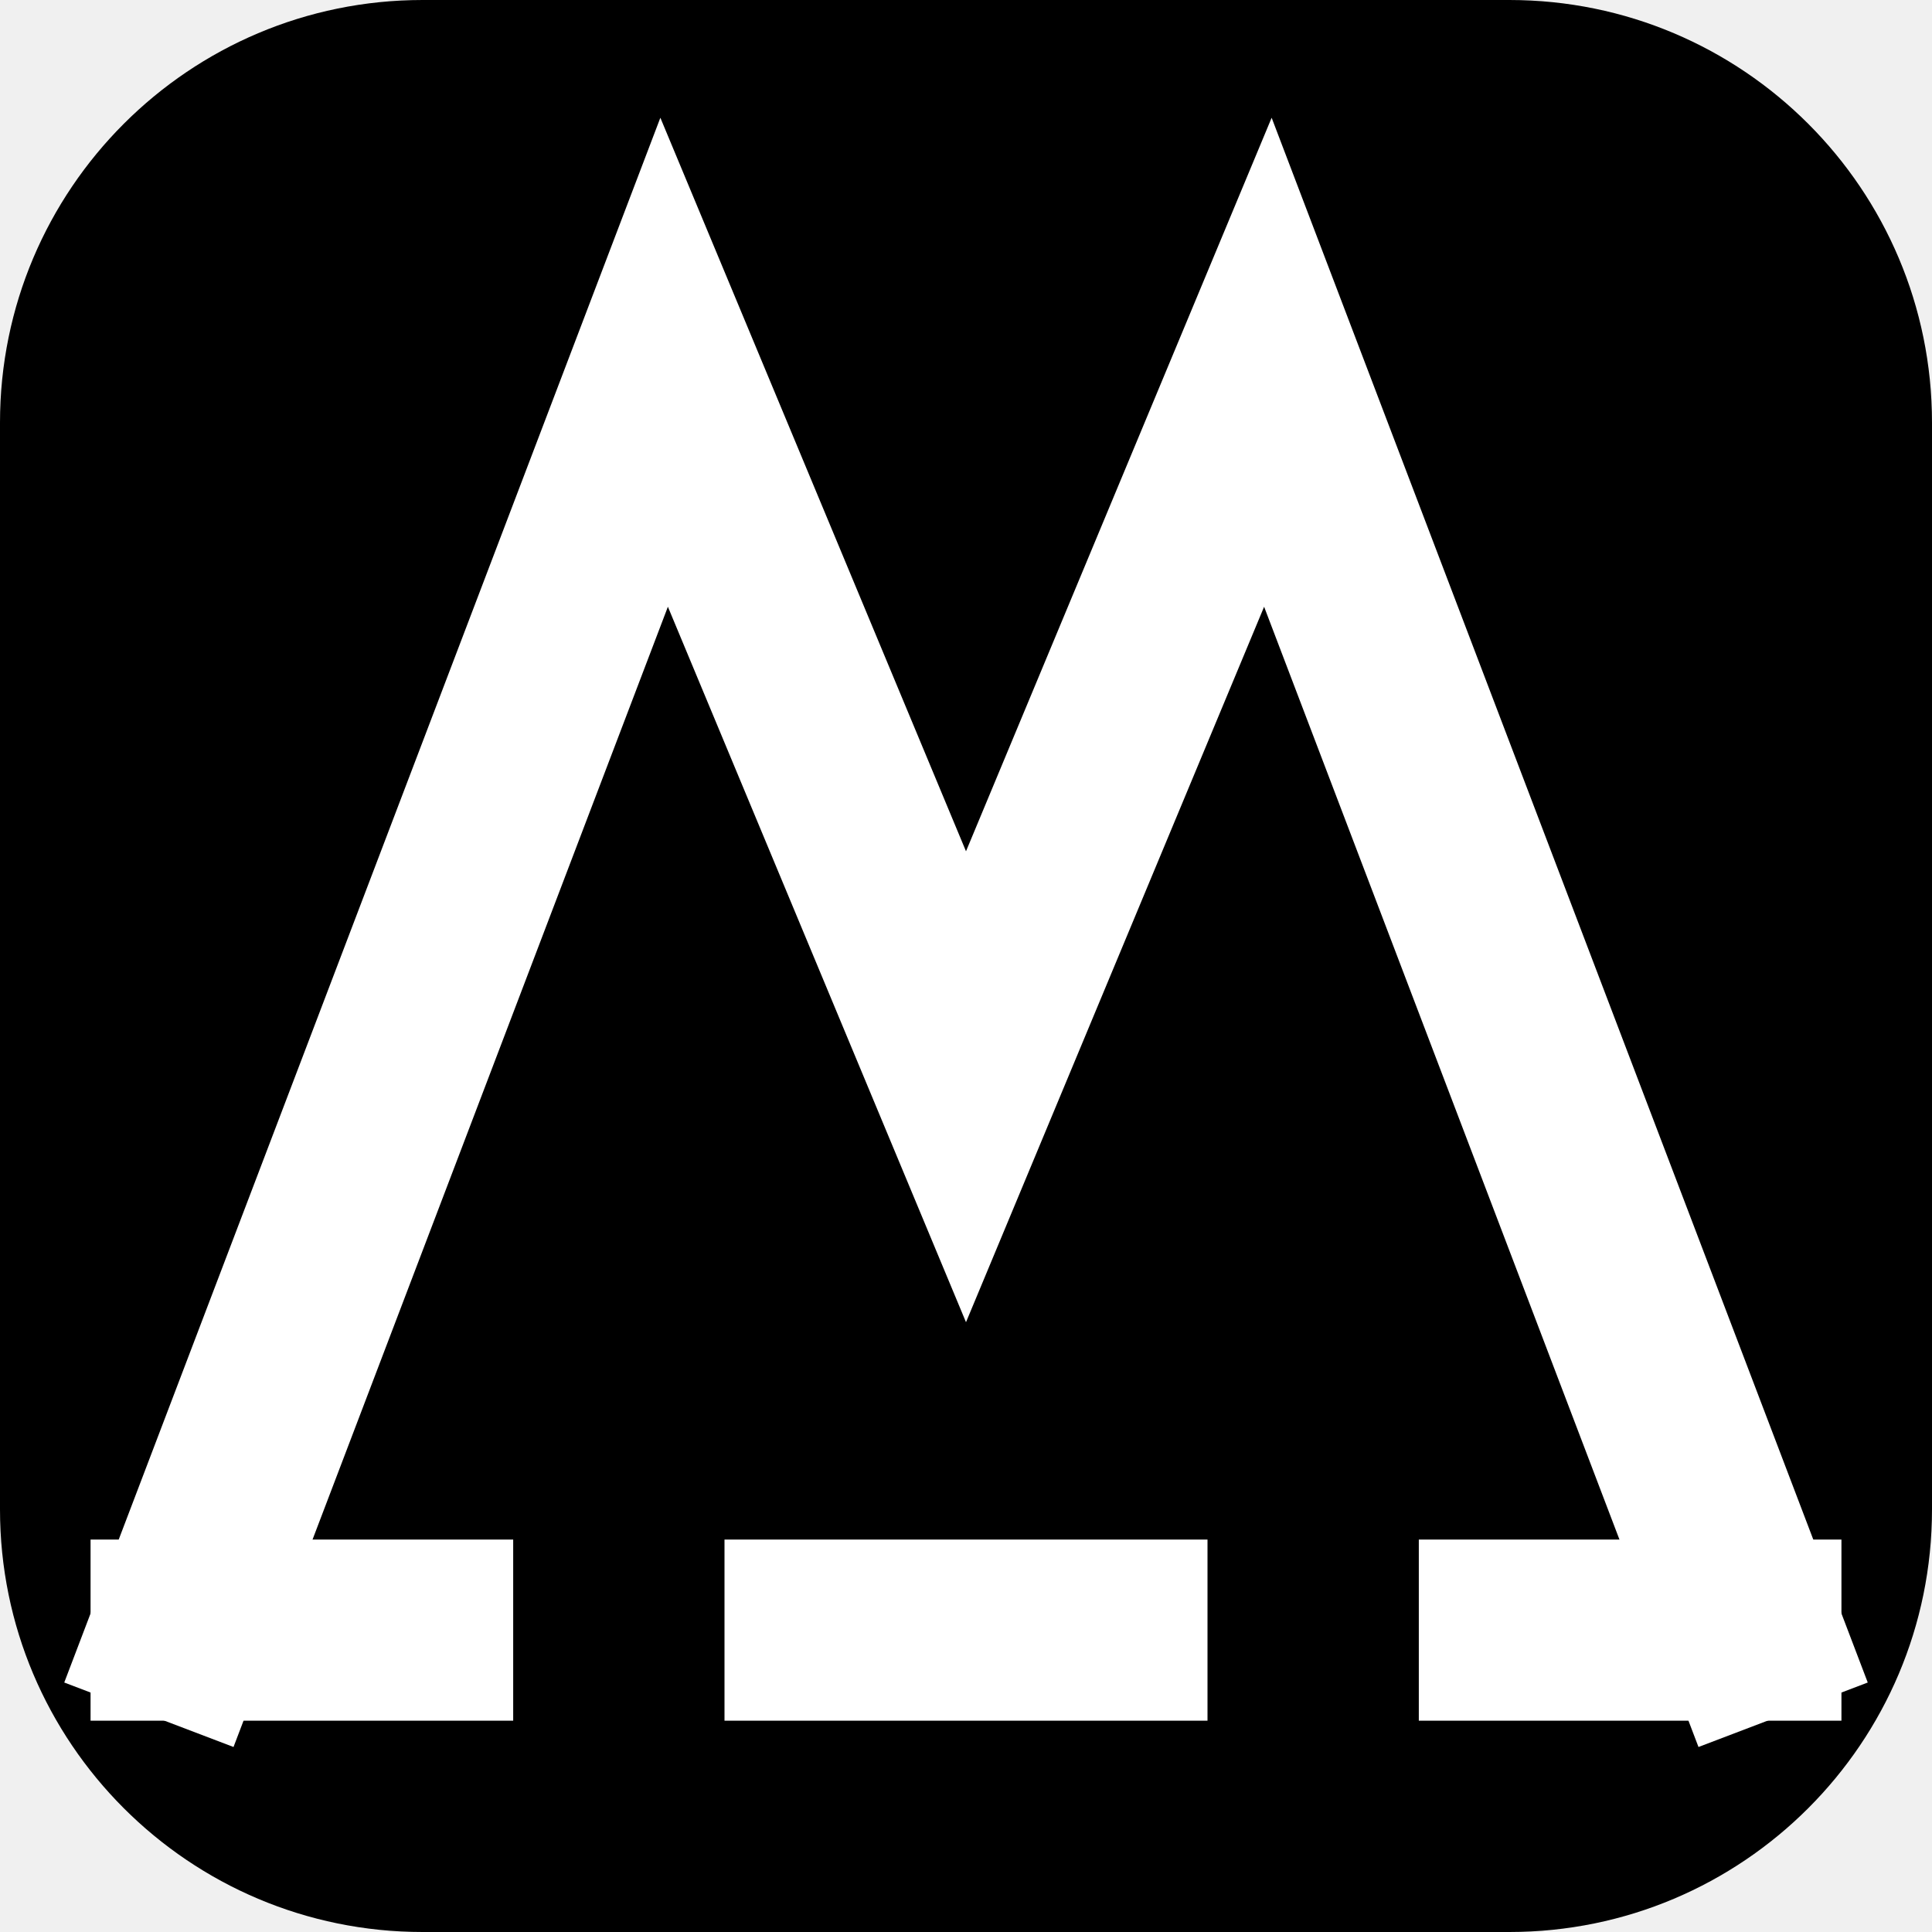
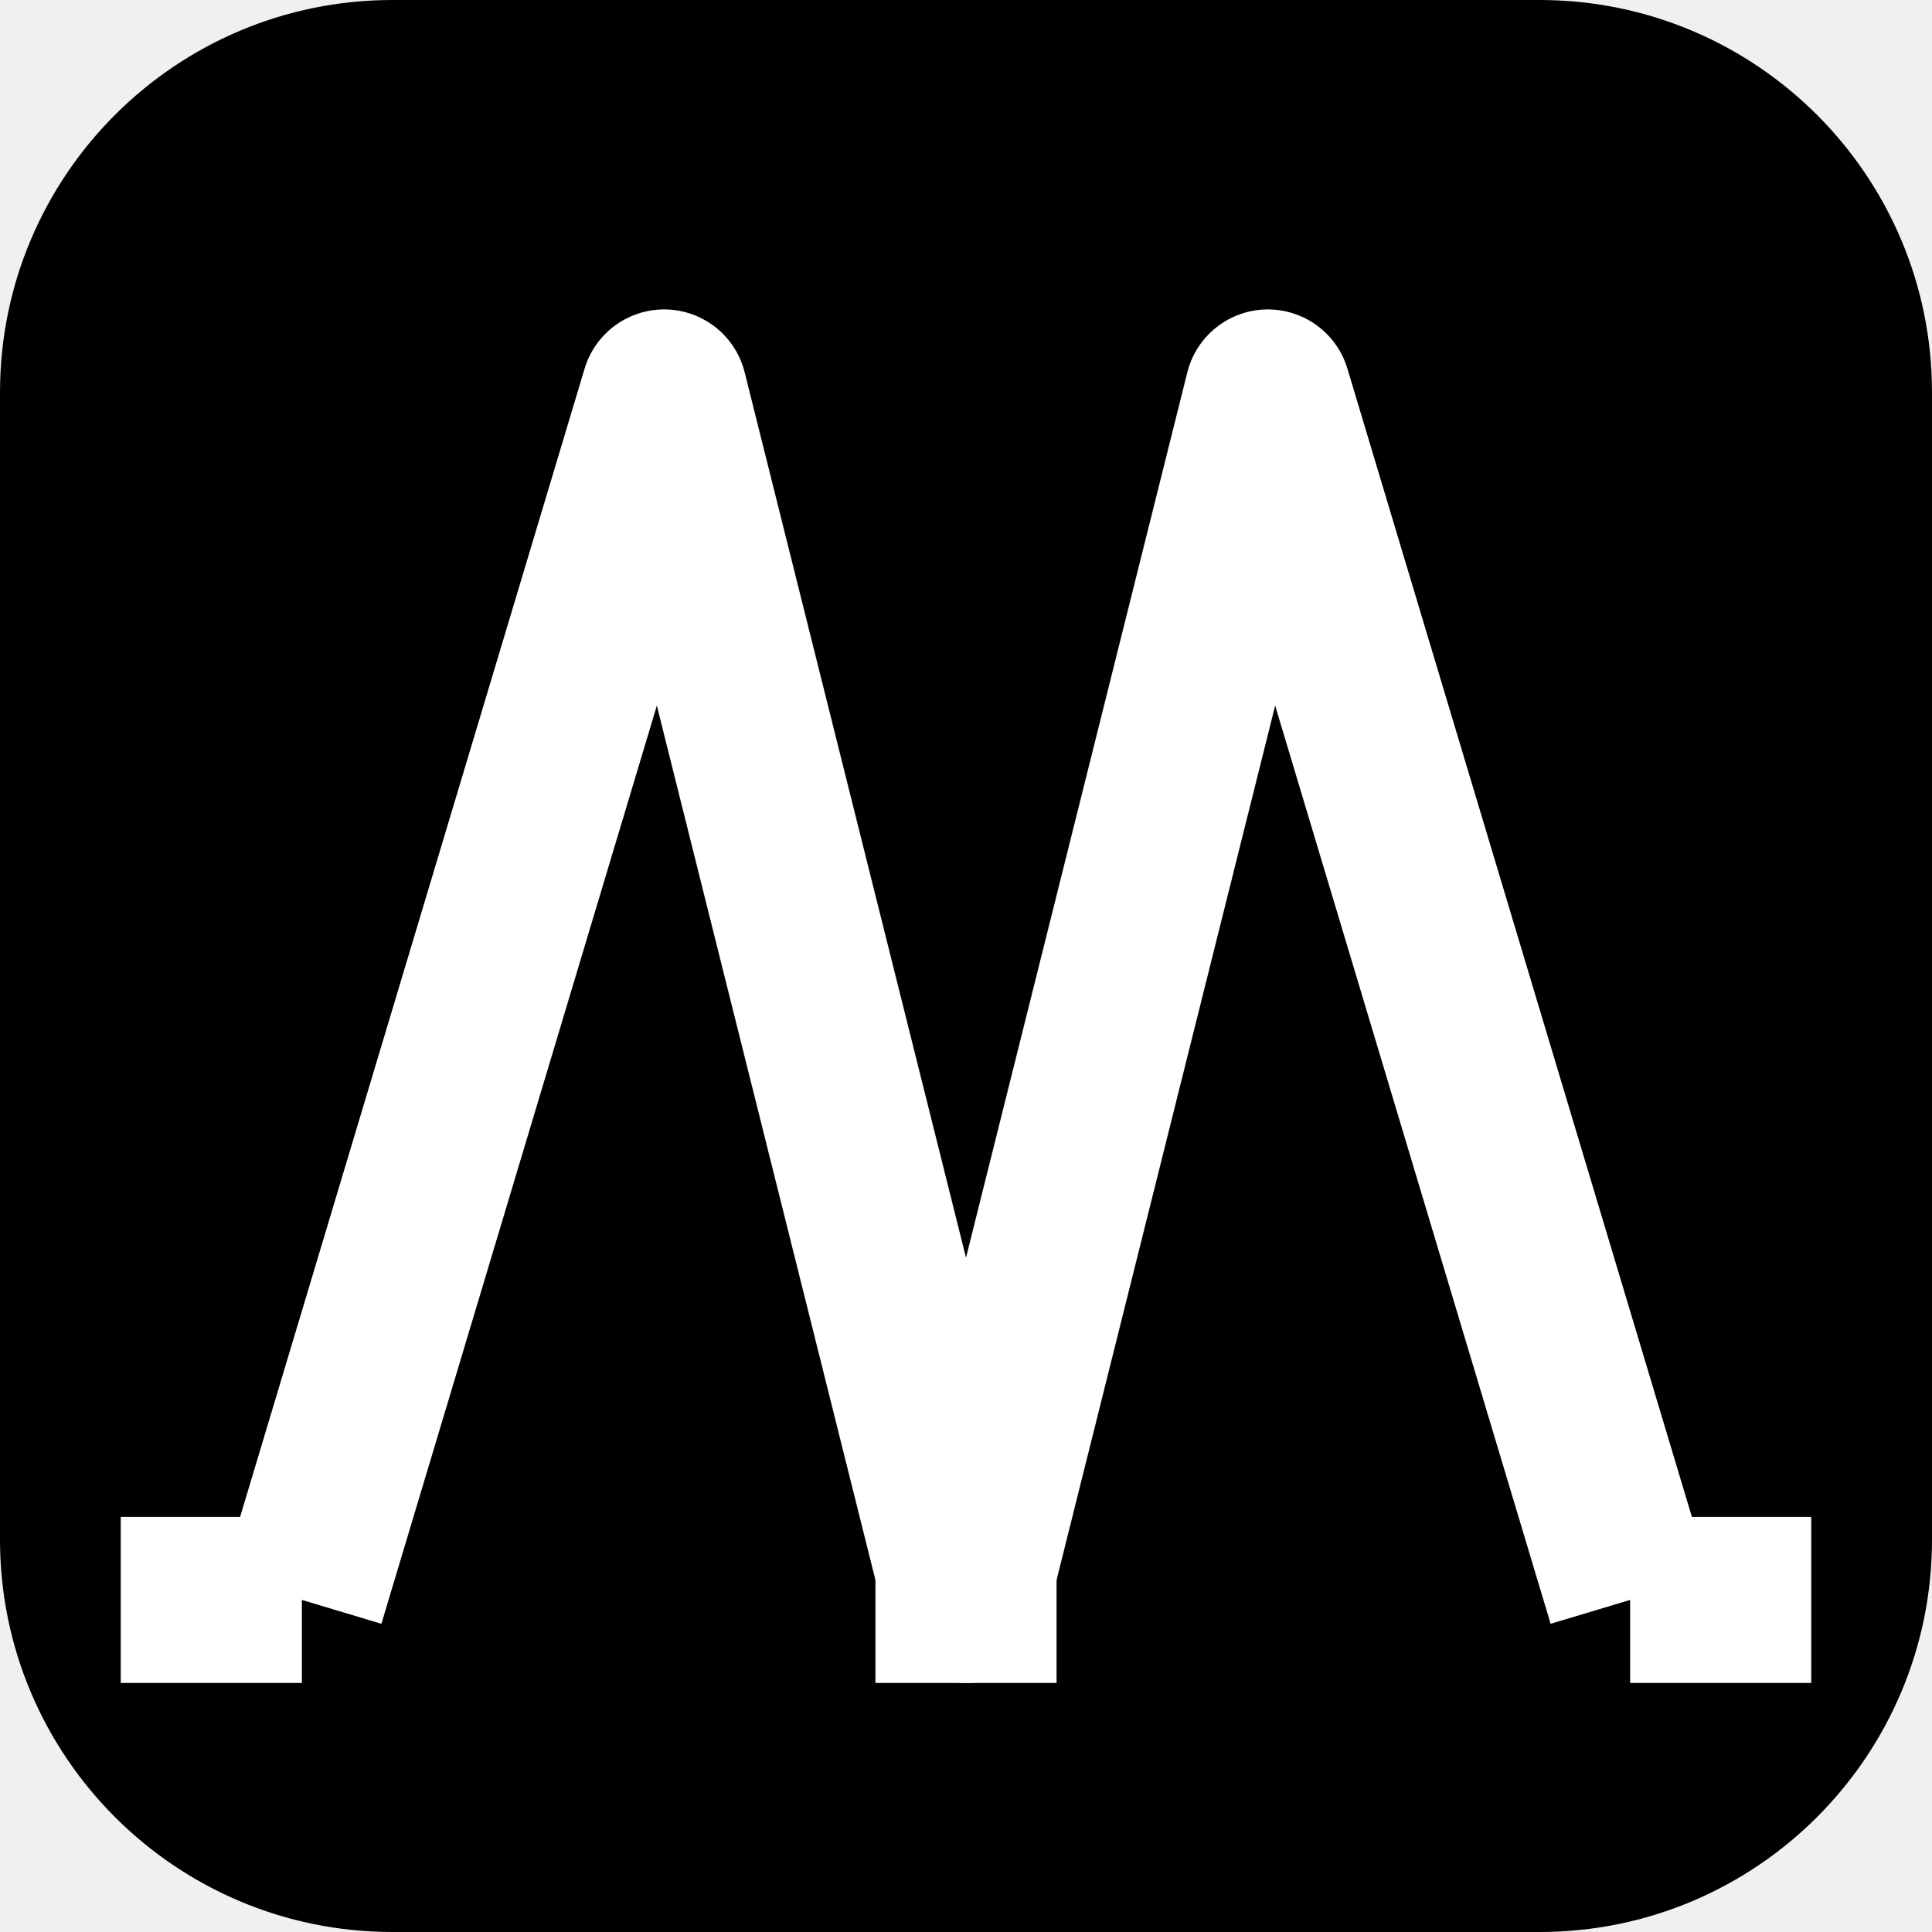
<svg xmlns="http://www.w3.org/2000/svg" viewBox="0 0 64 64">
-   <rect width="64" height="64" rx="14" fill="#000000" />
-   <path d="M6 54 L22 12 L32 36 L42 12 L58 54" fill="none" stroke="white" stroke-width="6" stroke-linecap="square" stroke-linejoin="miter" stroke-miterlimit="20" />
-   <line x1="6" y1="54" x2="14" y2="54" stroke="white" stroke-width="6" stroke-linecap="square" />
-   <line x1="27" y1="54" x2="37" y2="54" stroke="white" stroke-width="6" stroke-linecap="square" />
-   <line x1="50" y1="54" x2="58" y2="54" stroke="white" stroke-width="6" stroke-linecap="square" />
+   <rect width="64" height="64" rx="13" fill="#000000" />
+   <path d="M10 53 L22 13 L32 53 L42 13 L54 53" fill="none" stroke="white" stroke-width="5.5" stroke-linecap="butt" stroke-linejoin="round" />
+   <line x1="4" y1="53" x2="10" y2="53" stroke="white" stroke-width="5.5" stroke-linecap="butt" />
+   <line x1="29" y1="53" x2="35" y2="53" stroke="white" stroke-width="5.5" stroke-linecap="butt" />
+   <line x1="54" y1="53" x2="60" y2="53" stroke="white" stroke-width="5.5" stroke-linecap="butt" />
</svg>
